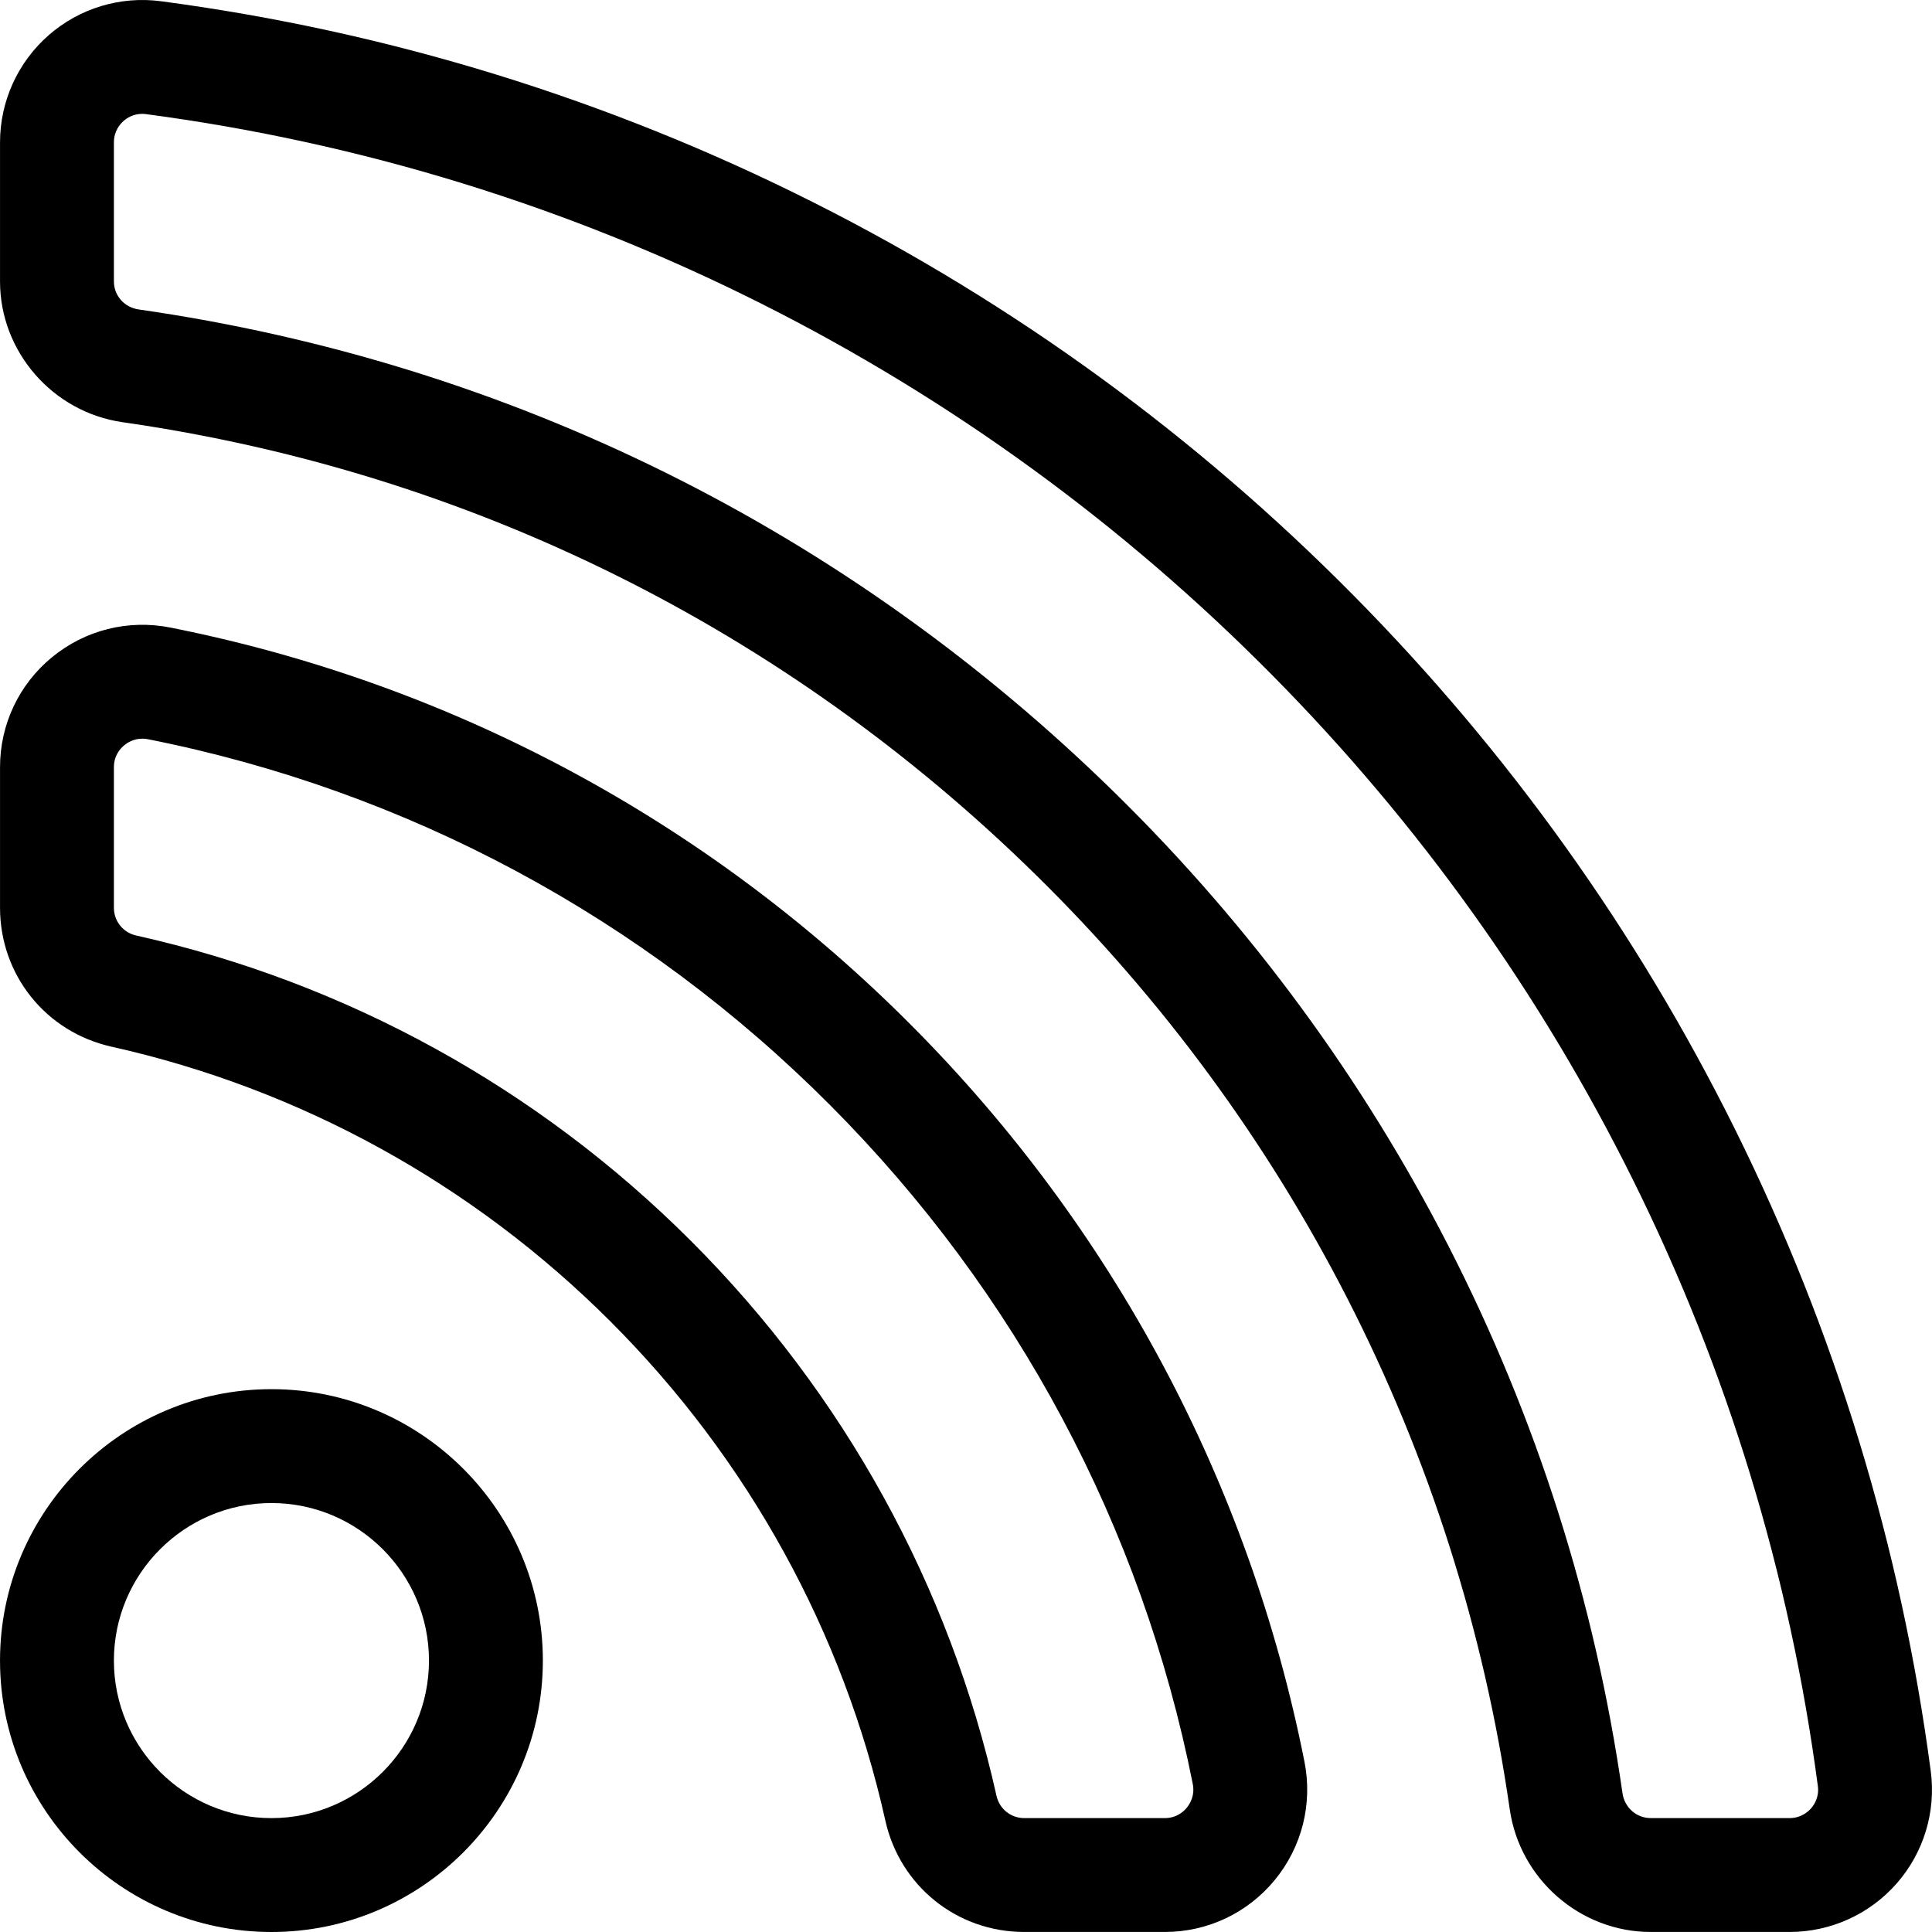
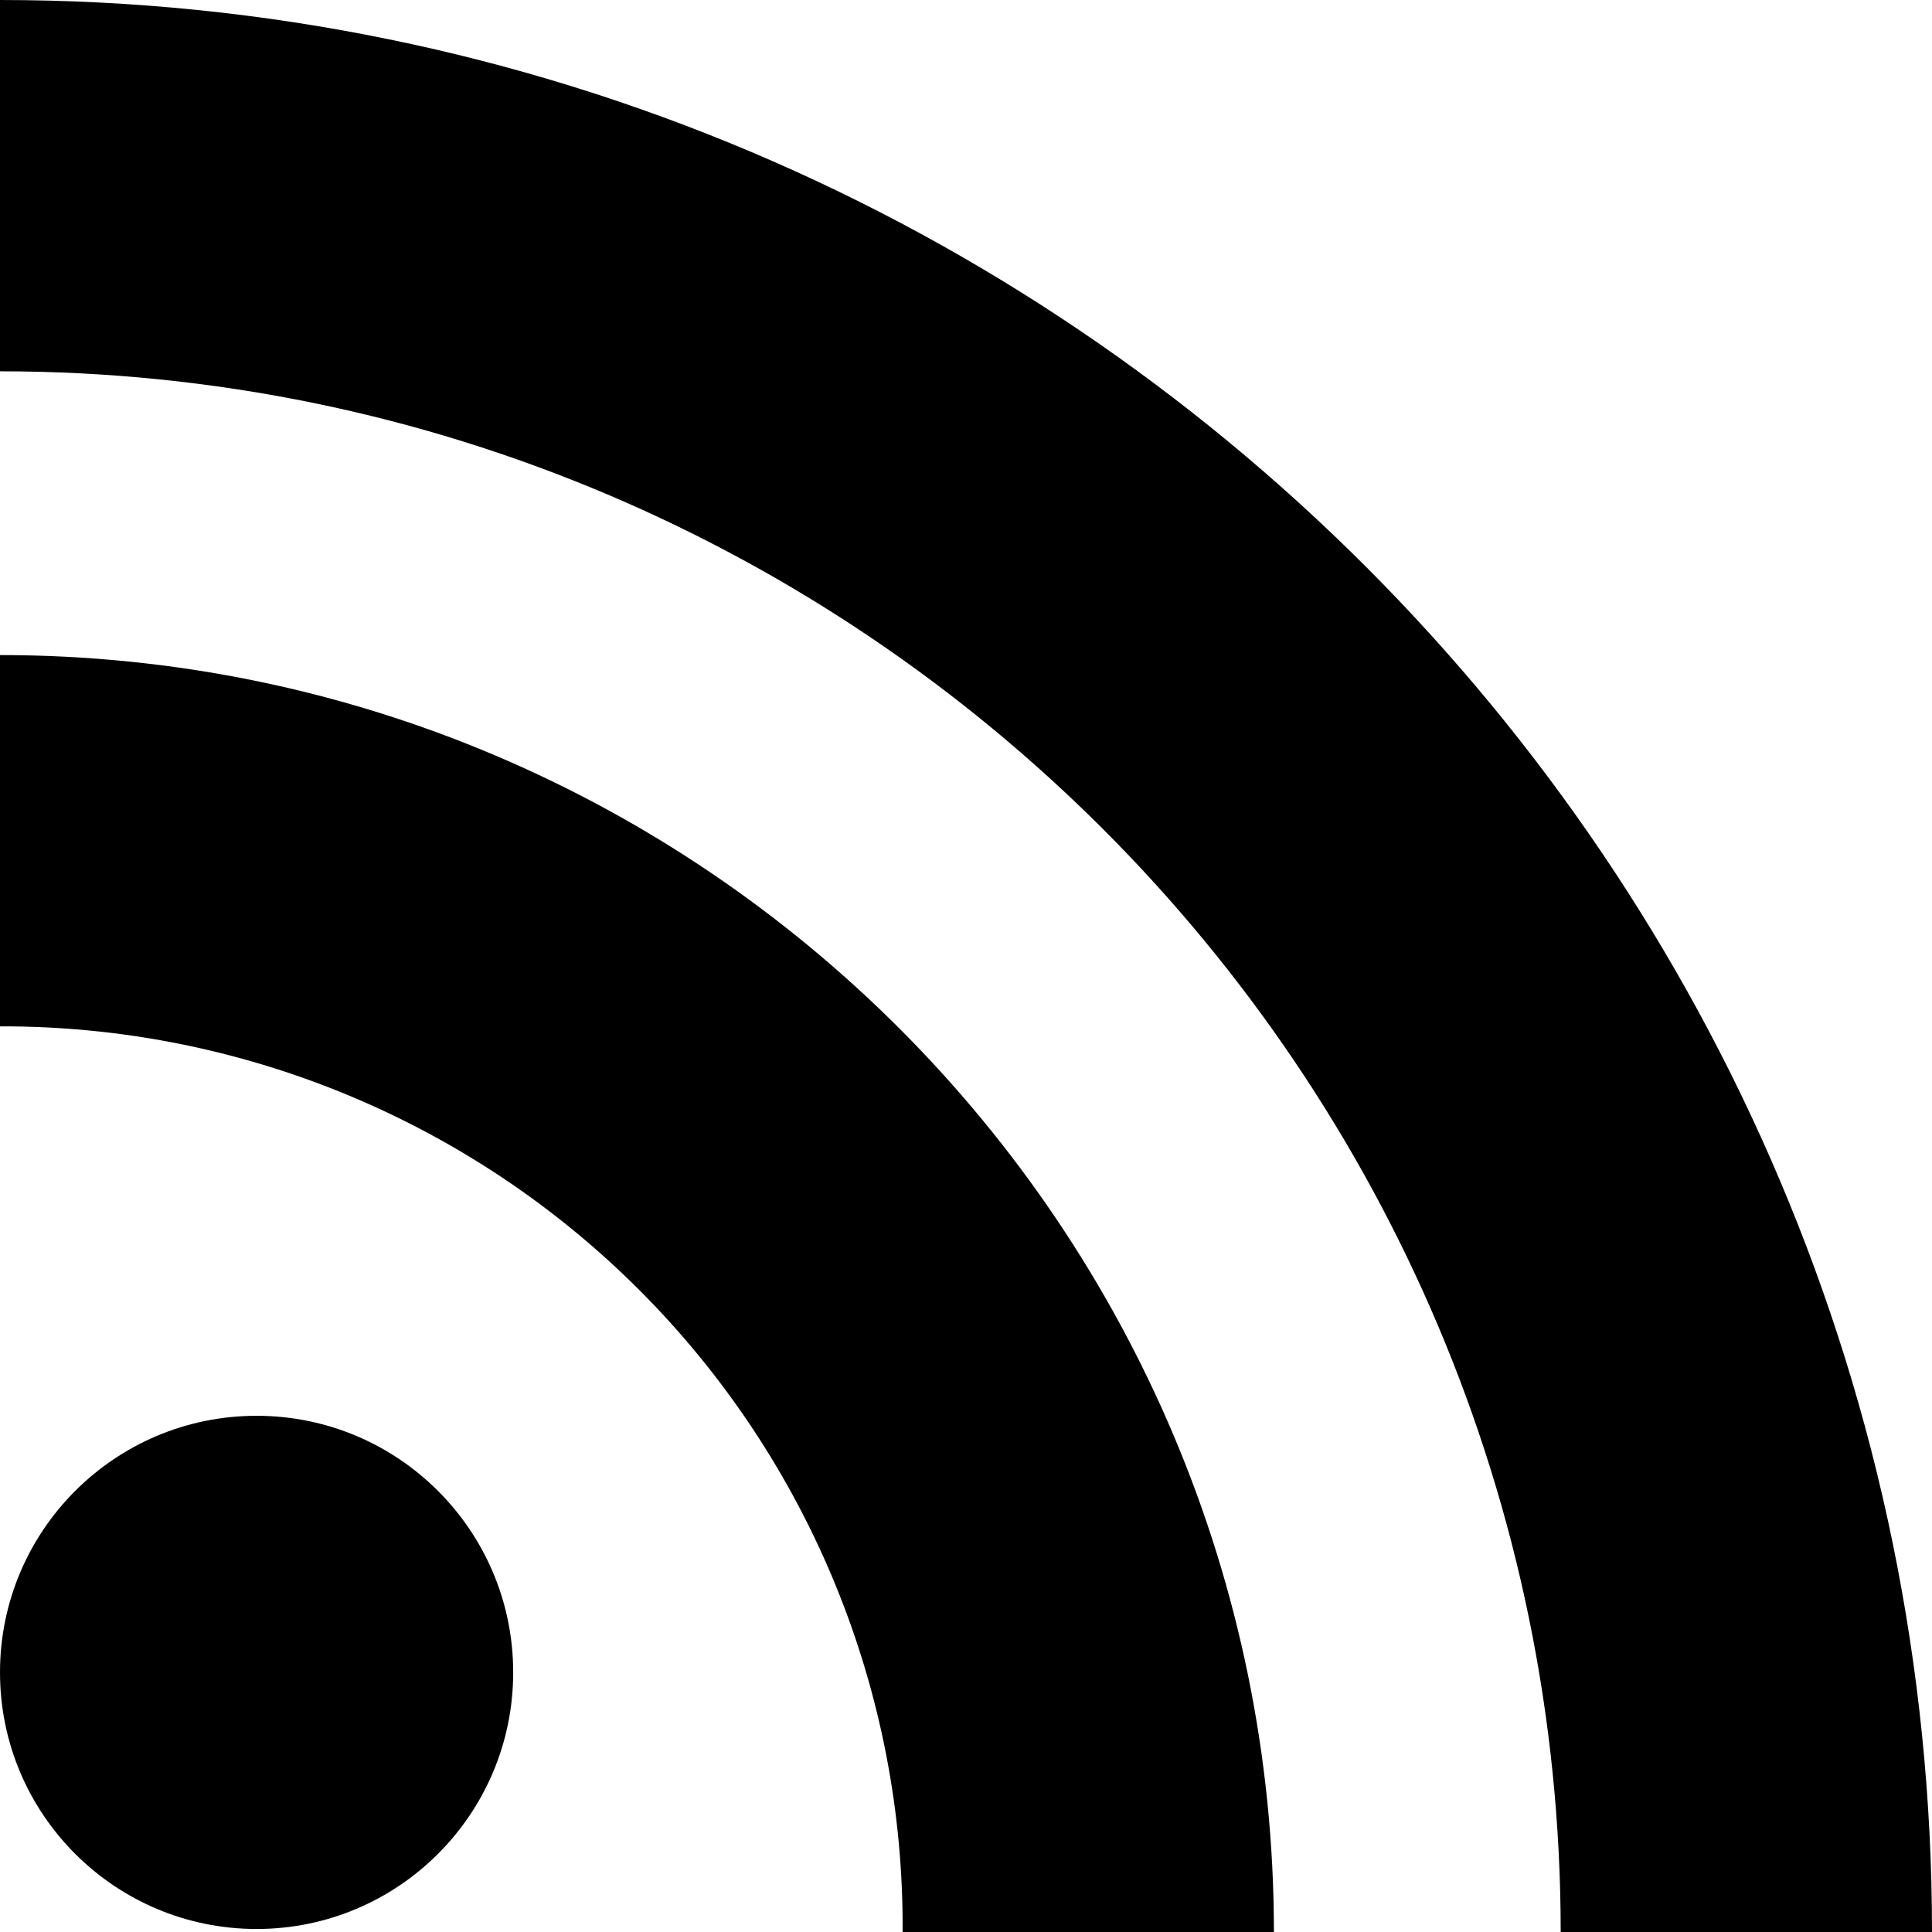
- <svg xmlns="http://www.w3.org/2000/svg" version="1.1" id="Layer_1" x="0px" y="0px" viewBox="0 0 512 512" style="enable-background:new 0 0 512 512;" xml:space="preserve" width="512px" height="512px">
-   <path fill="currentColor" d="M71.934,368.142c-39.663,0-71.93,32.267-71.93,71.929S32.272,512,71.934,512c39.662,0,71.929-32.267,71.929-71.929    S111.595,368.142,71.934,368.142z M71.934,481.819c-23.022,0-41.75-18.728-41.75-41.749c0-23.02,18.73-41.749,41.75-41.749    c23.019,0,41.749,18.728,41.749,41.749C113.682,463.091,94.954,481.819,71.934,481.819z" />
-   <path fill="currentColor" d="M345.696,466.878c-14.677-73.983-50.727-141.496-104.252-195.237c-53.907-54.122-121.79-90.547-196.31-105.334    c-11.144-2.211-22.567,0.652-31.344,7.857c-8.76,7.19-13.783,17.814-13.783,29.147v37.255c0,17.793,12.137,32.93,29.516,36.808    c50.059,11.182,95.796,36.367,132.266,72.837c36.479,36.481,61.666,82.216,72.837,132.261    c3.881,17.382,19.018,29.521,36.811,29.521h37.252c11.331,0,21.956-5.024,29.148-13.782    C345.041,489.438,347.905,478.02,345.696,466.878z M314.513,479.059c-0.845,1.029-2.724,2.755-5.825,2.755h-37.252    c-3.552,0-6.578-2.433-7.355-5.915c-12.421-55.647-40.415-106.489-80.953-147.027c-40.528-40.528-91.37-68.52-147.03-80.951    c-3.481-0.777-5.912-3.801-5.912-7.355v-37.255c0-3.098,1.726-4.977,2.754-5.822c0.856-0.7,2.5-1.734,4.775-1.734    c0.486,0,1,0.047,1.544,0.155c68.62,13.617,131.138,47.169,180.8,97.029c49.31,49.509,82.519,111.687,96.034,179.812    C316.701,475.824,315.364,478.023,314.513,479.059z" />
-   <path fill="currentColor" d="M511.673,469.397c-7.85-59.36-25.317-116.628-51.919-170.213c-25.931-52.239-59.946-99.825-101.095-141.434    c-41.88-42.355-90.001-77.373-143.027-104.08C161.25,26.276,103.044,8.329,42.633,0.324C31.896-1.094,21.048,2.185,12.886,9.336    C4.701,16.508,0.006,26.86,0.006,37.739v36.85c0,18.609,13.961,34.643,32.476,37.297c91.877,13.175,175.612,54.7,242.151,120.08    c33.399,32.826,61.118,70.524,82.389,112.051c21.795,42.548,36.287,88.124,43.073,135.457    c2.656,18.538,18.718,32.519,37.36,32.519h36.797c10.879,0,21.232-4.693,28.403-12.875    C509.806,490.964,513.091,480.129,511.673,469.397z M479.961,479.222c-0.847,0.967-2.716,2.589-5.707,2.589h-36.797    c-3.788,0-6.937-2.784-7.486-6.62c-7.26-50.647-22.767-99.41-46.085-144.935c-22.747-44.407-52.387-84.719-88.097-119.816    C224.625,140.517,135.056,96.106,36.763,82.01c-3.81-0.546-6.576-3.668-6.576-7.423v-36.85c0-2.988,1.621-4.856,2.588-5.703    c0.838-0.733,2.511-1.861,4.877-1.861c0.326,0,0.665,0.023,1.017,0.068c57.055,7.562,112.027,24.511,163.385,50.377    c50.098,25.234,95.565,58.324,135.142,98.347c38.886,39.321,71.025,84.282,95.524,133.634    c25.122,50.603,41.619,104.688,49.031,160.747C482.134,476.243,480.794,478.272,479.961,479.222z" />
+ <svg xmlns="http://www.w3.org/2000/svg" viewBox="0 0 640 640">
+   <path fill="currentColor" d="M85 469a85 85 0 100 170 85 85 0 100-170zM0 217v123a298 298 0 01299 300h123c0-233-189-423-422-423zM0 0v123c285 0 517 232 517 517h123C640 287 353 0 0 0z" />
</svg>
